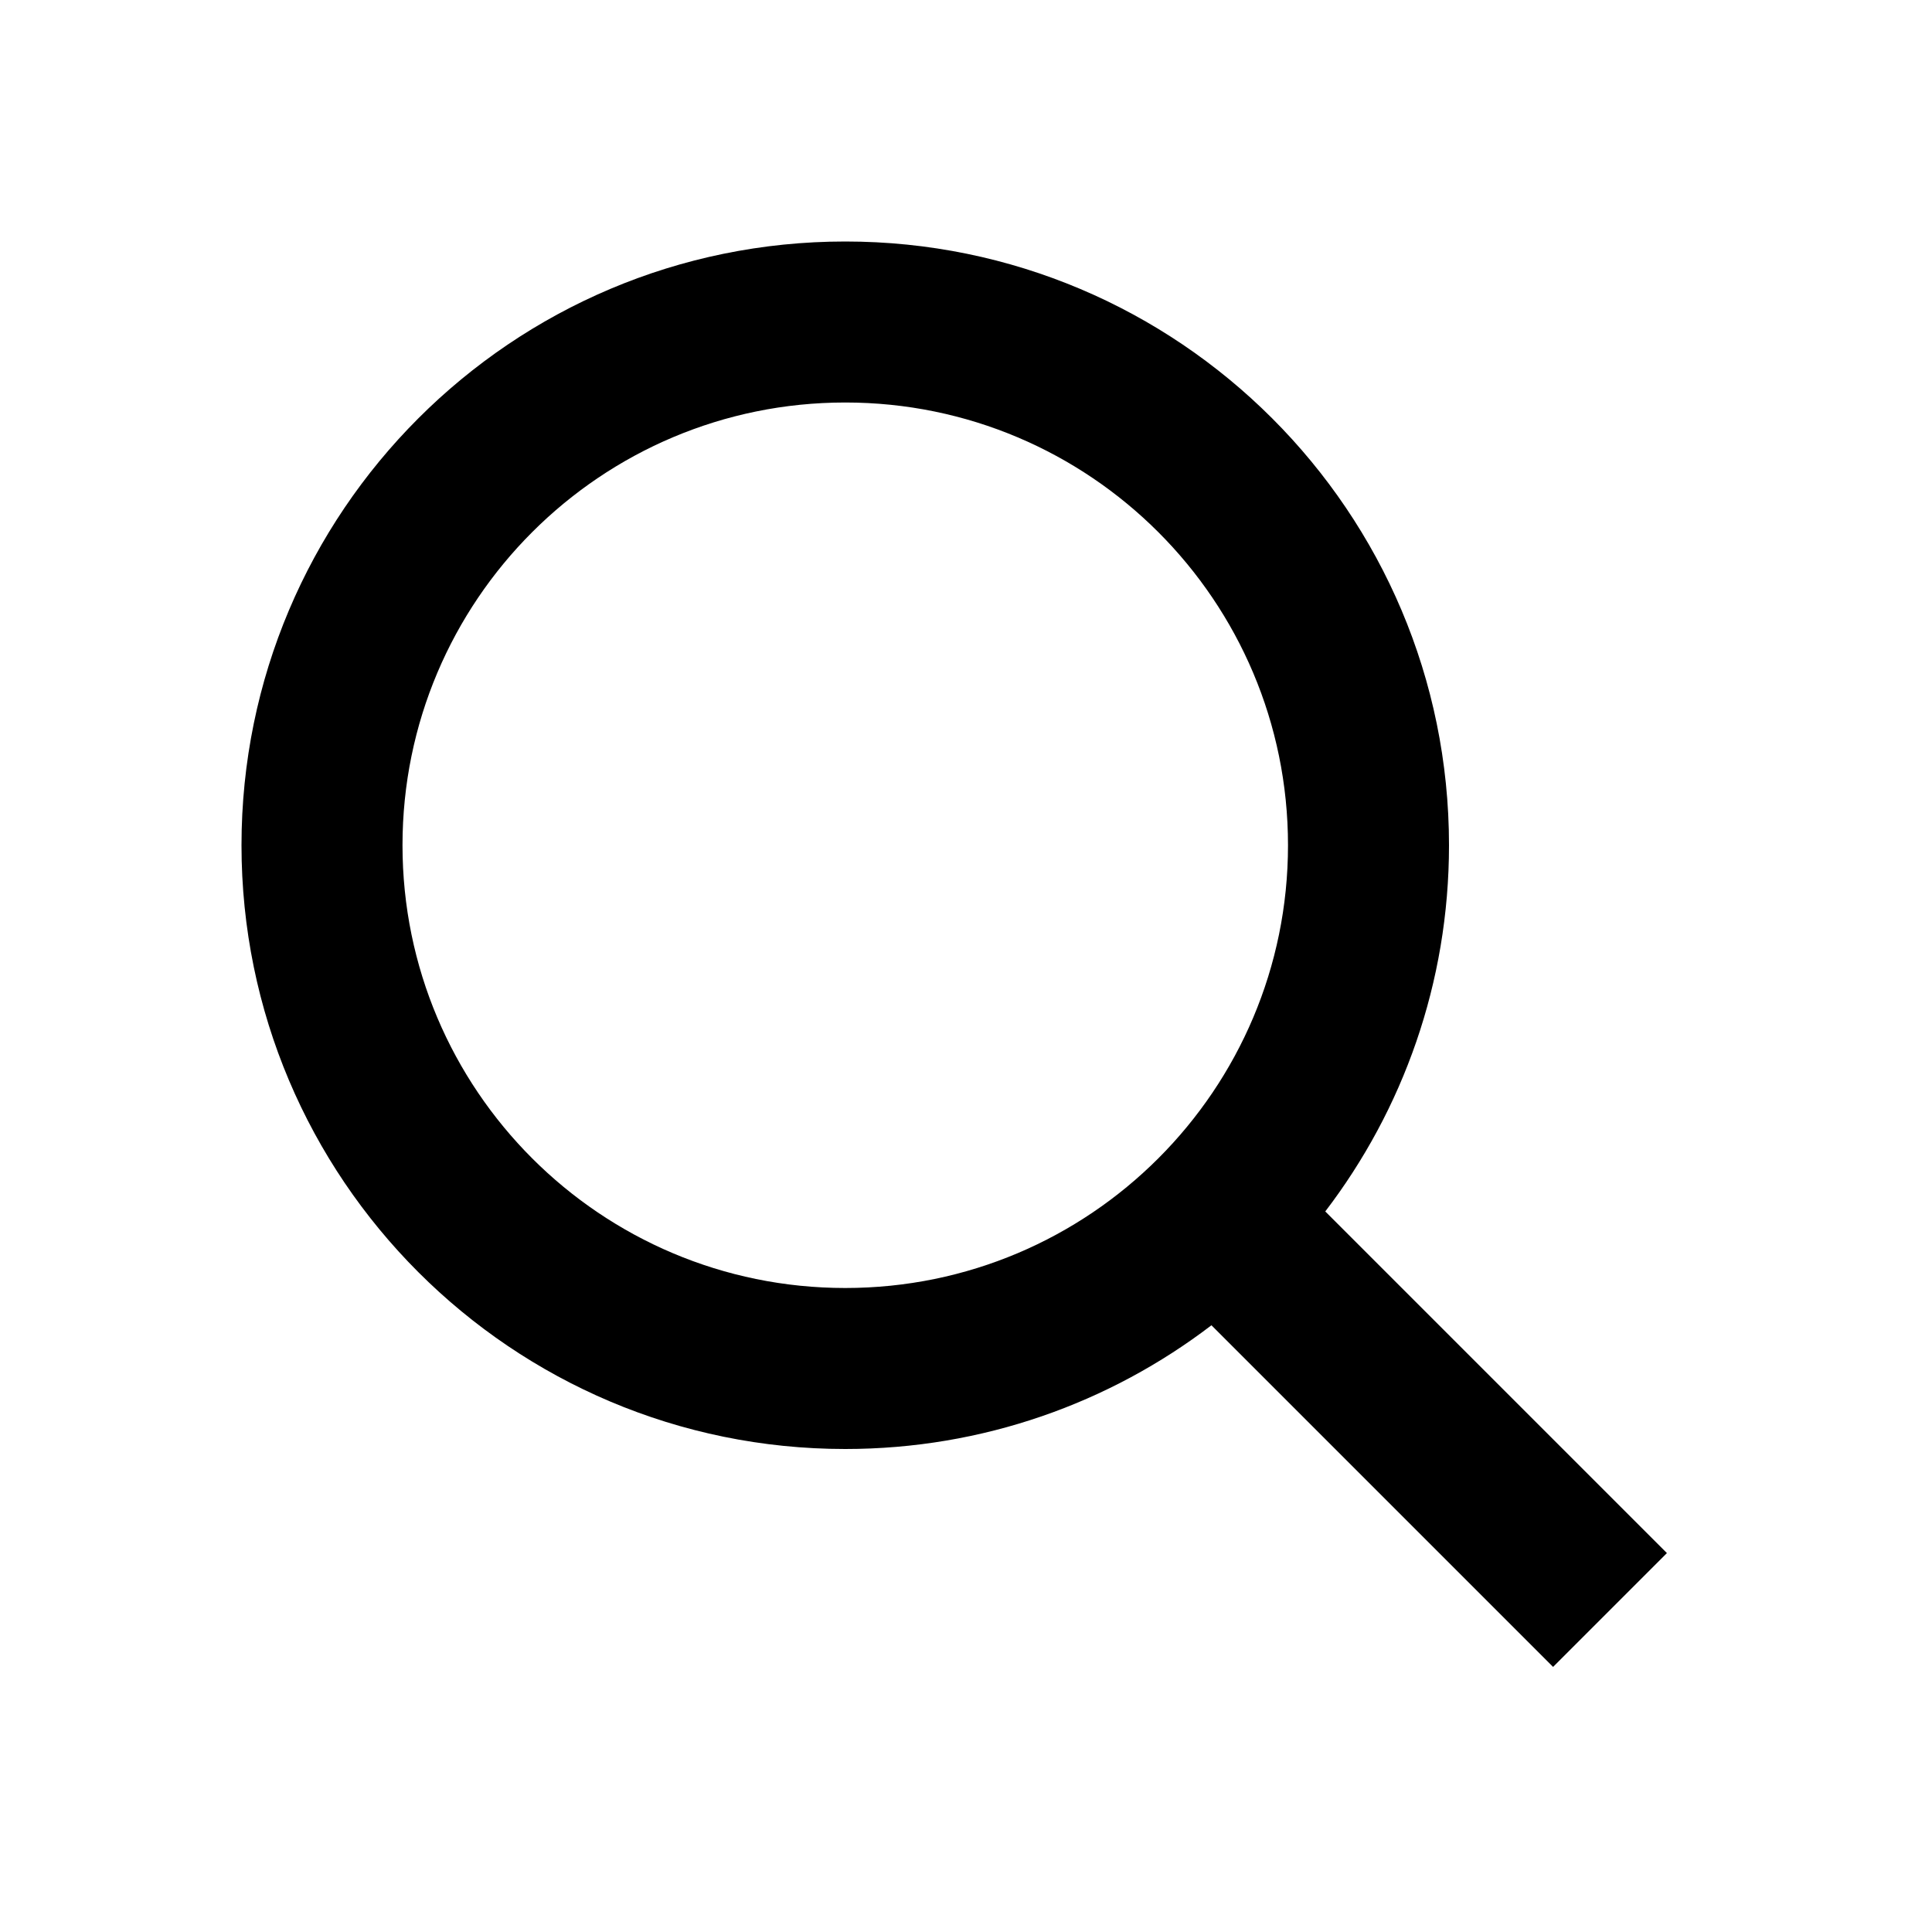
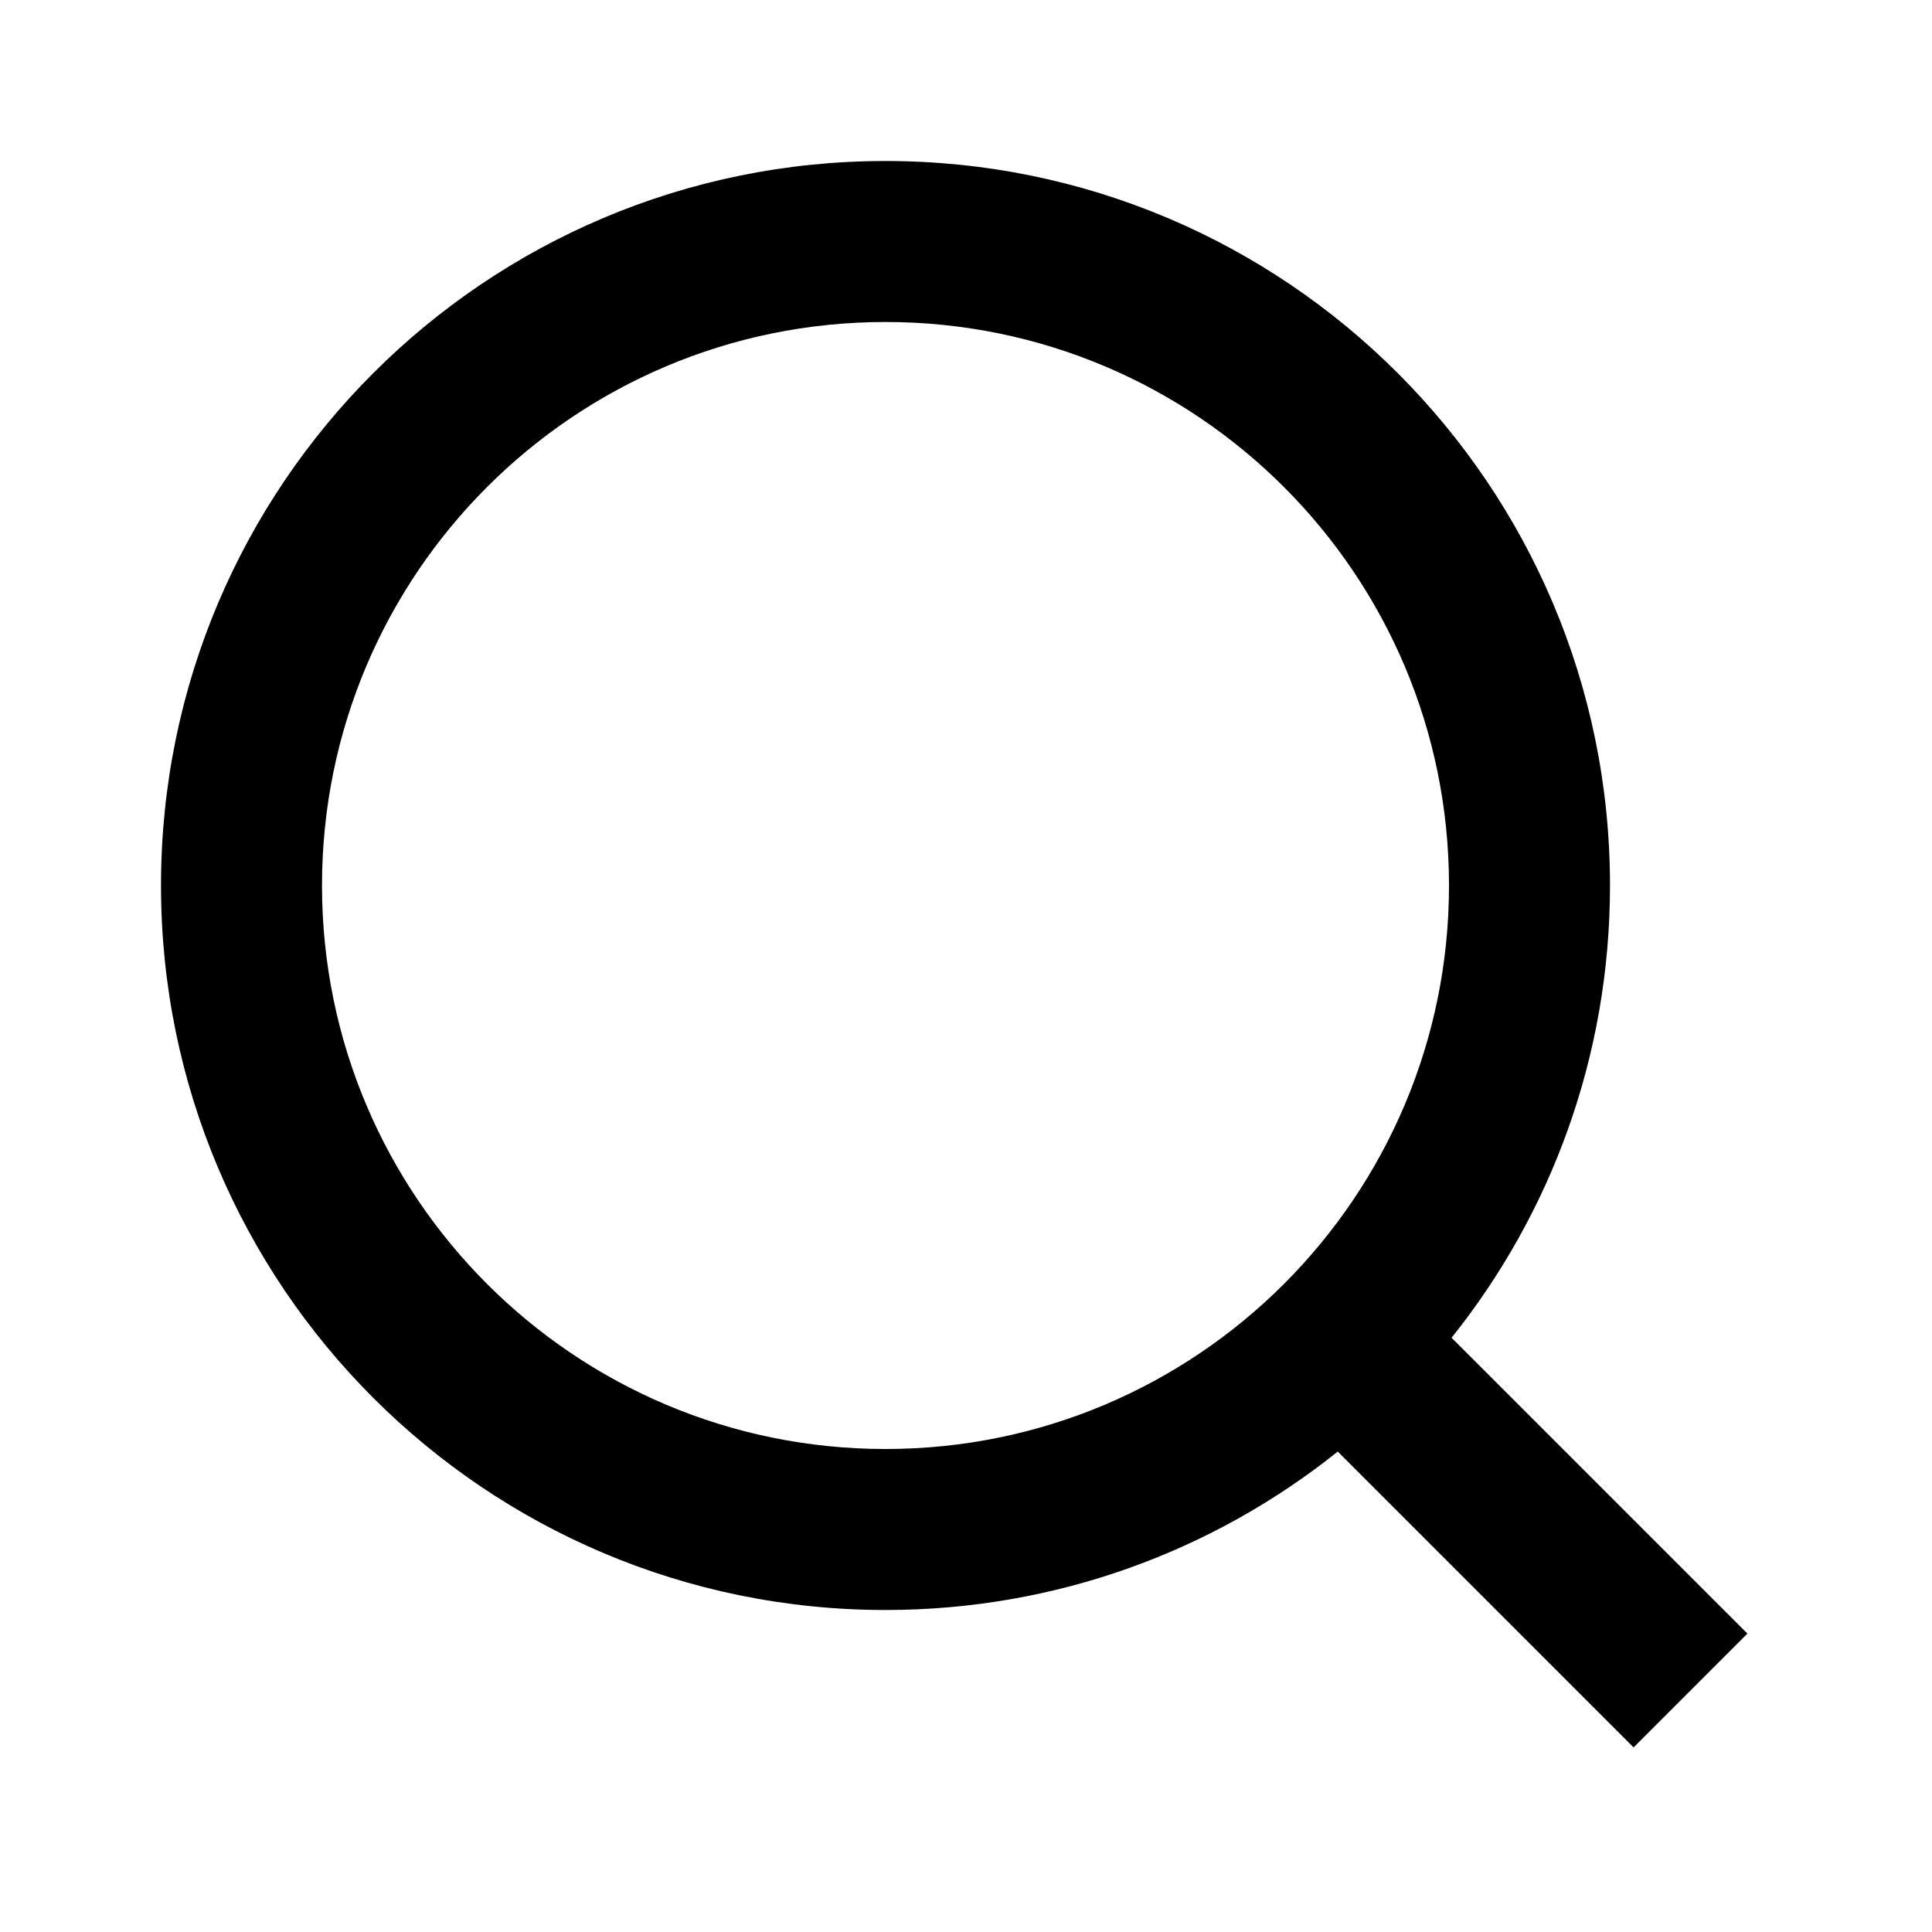
- <svg xmlns="http://www.w3.org/2000/svg" viewBox="0 0 24 24" fill="currentColor">
-   <path fill-rule="evenodd" clip-rule="evenodd" d="M10.5 3C6.358 3 3 6.358 3 10.5C3 14.642 6.358 18 10.5 18C12.21 18 13.787 17.427 15.049 16.463L19.293 20.707L20.707 19.293L16.463 15.049C17.427 13.787 18 12.21 18 10.5C18 6.358 14.642 3 10.5 3ZM5 10.5C5 7.462 7.462 5 10.5 5C13.538 5 16 7.462 16 10.5C16 13.538 13.538 16 10.5 16C7.462 16 5 13.538 5 10.5Z" />
+ <svg xmlns="http://www.w3.org/2000/svg" width="24" height="24" viewBox="0 0 24 24" fill="currentColor">
+   <g id="Property 1=search">
+     <path id="Vector" fill-rule="evenodd" clip-rule="evenodd" d="M11 4C7.134 4 4 7.134 4 11C4 14.866 7.134 18 11 18C14.866 18 18 14.866 18 11C18 7.134 14.866 4 11 4ZM2 11C2 6.029 6.029 2 11 2C15.971 2 20 6.029 20 11C20 13.125 19.264 15.078 18.032 16.618L21.707 20.293L20.293 21.707L16.618 18.032C15.078 19.264 13.125 20 11 20C6.029 20 2 15.971 2 11Z" />
+   </g>
</svg>
